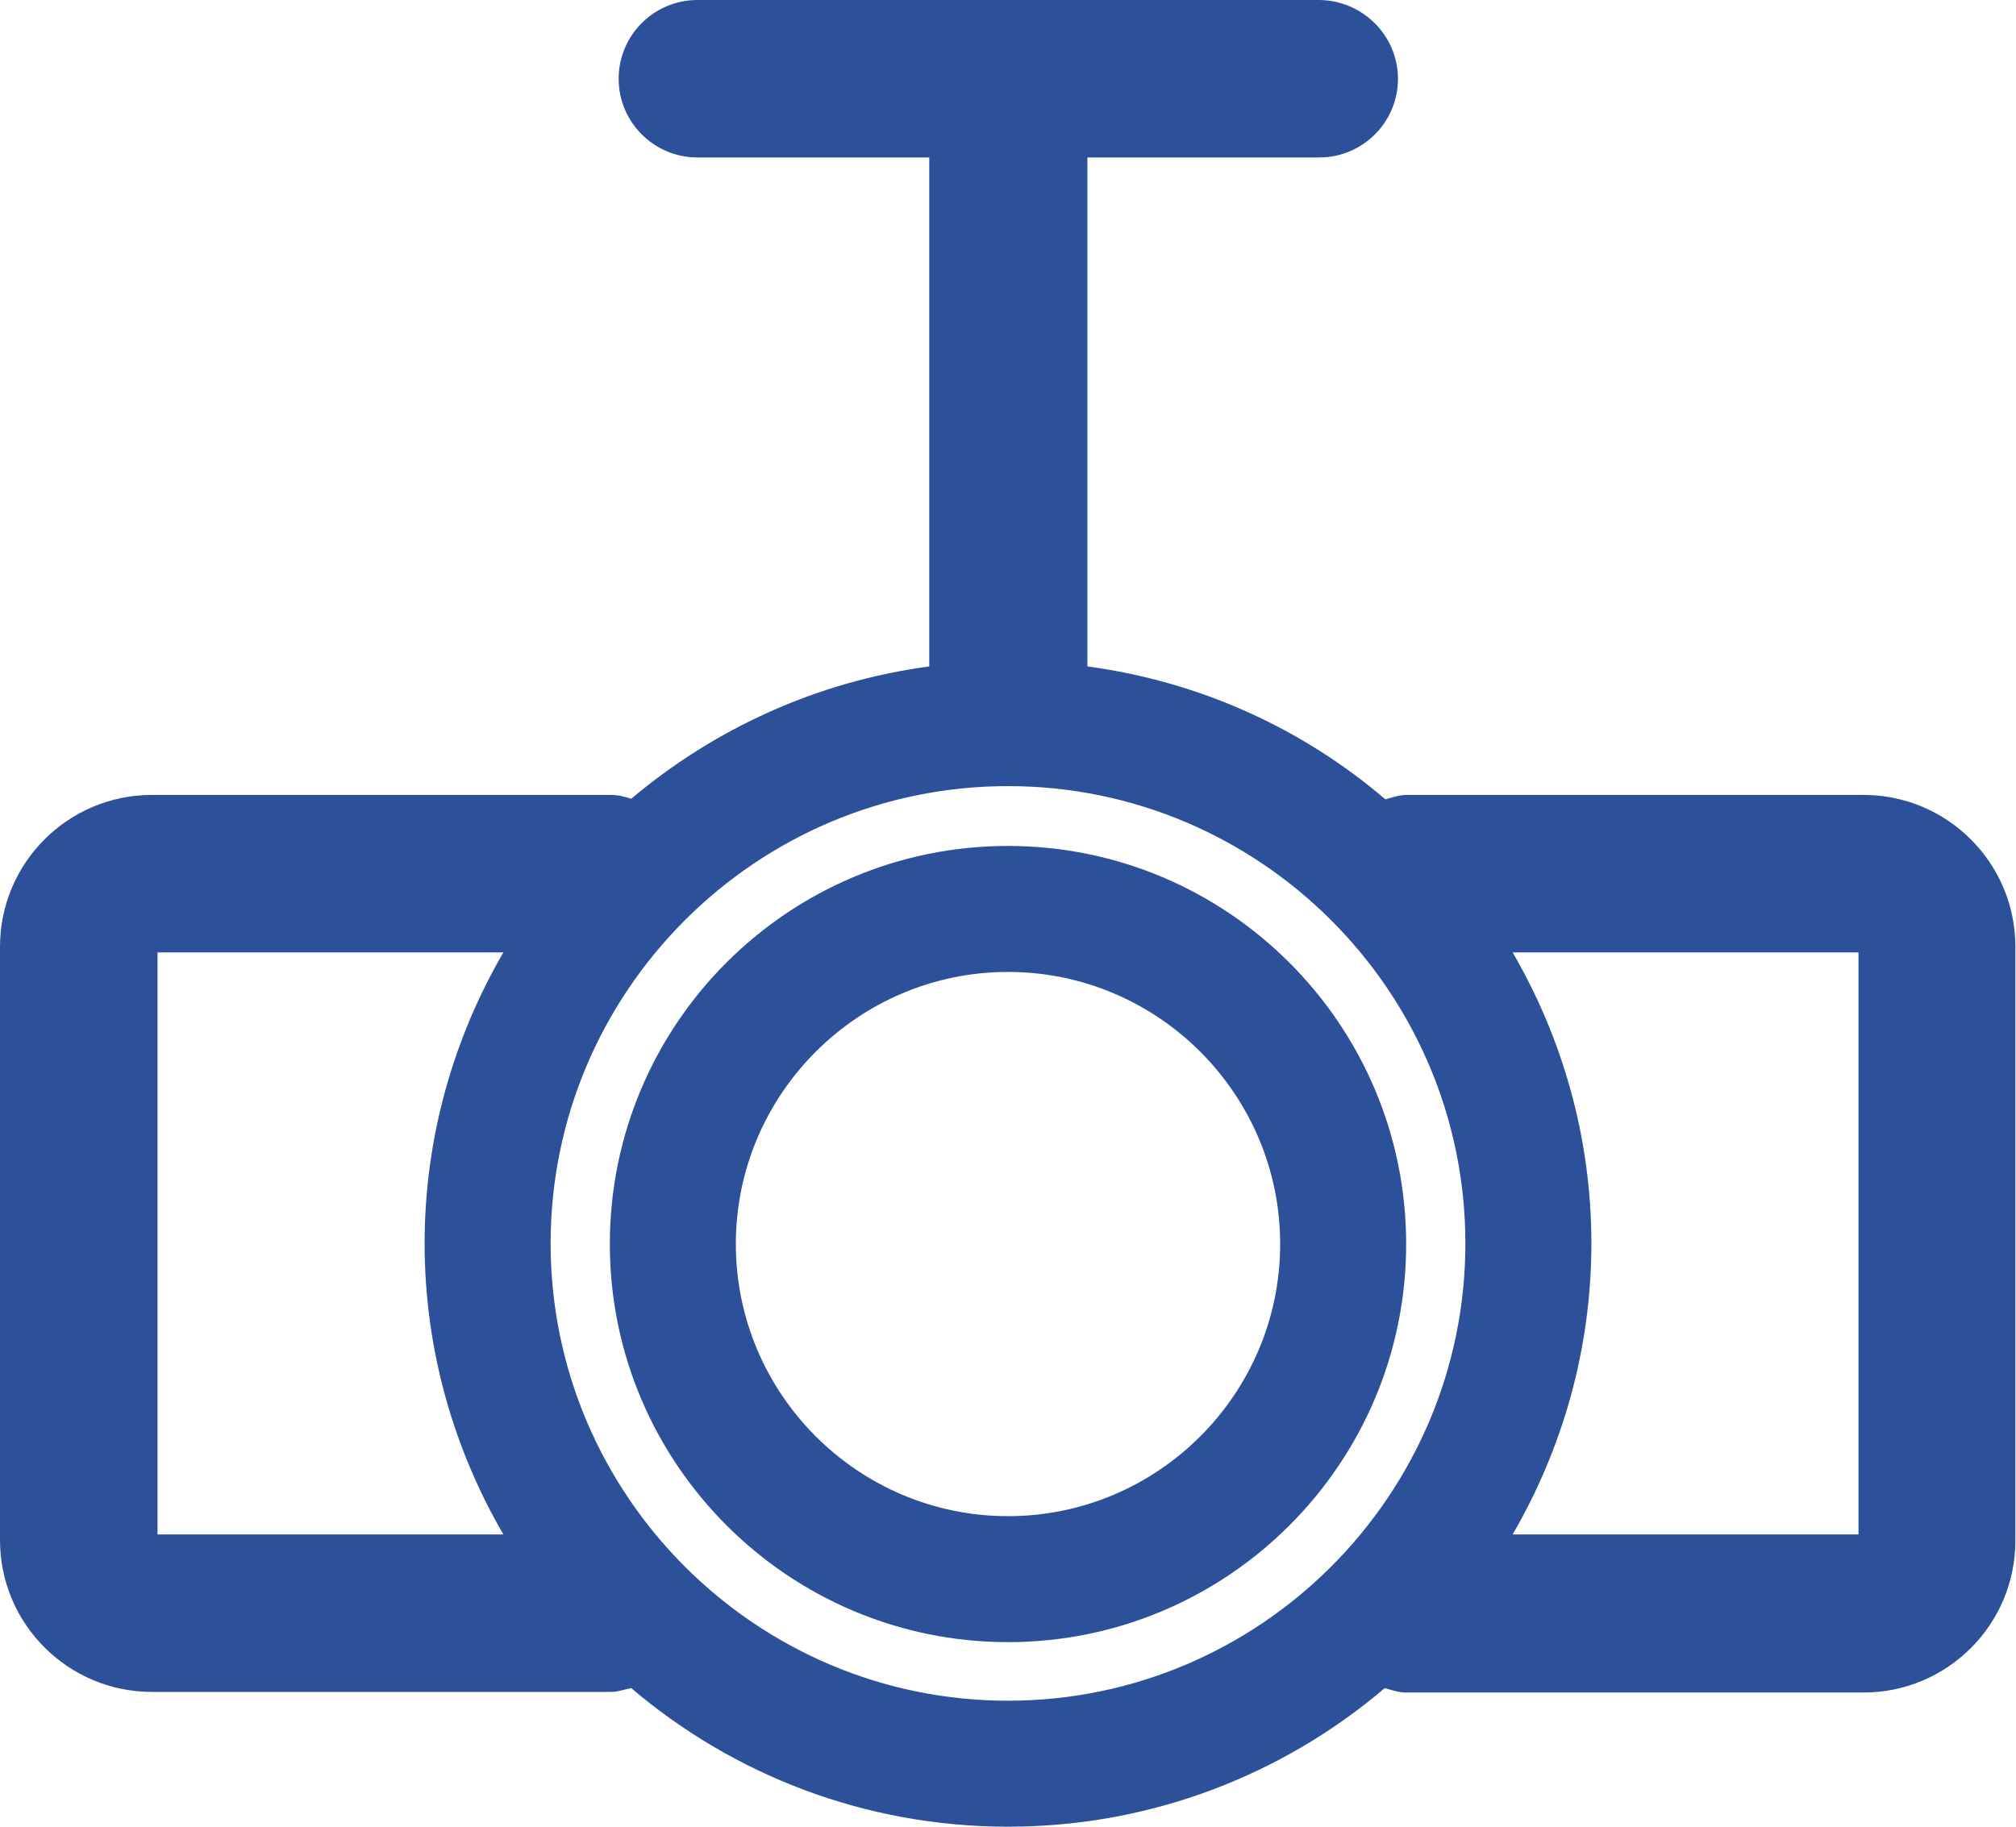
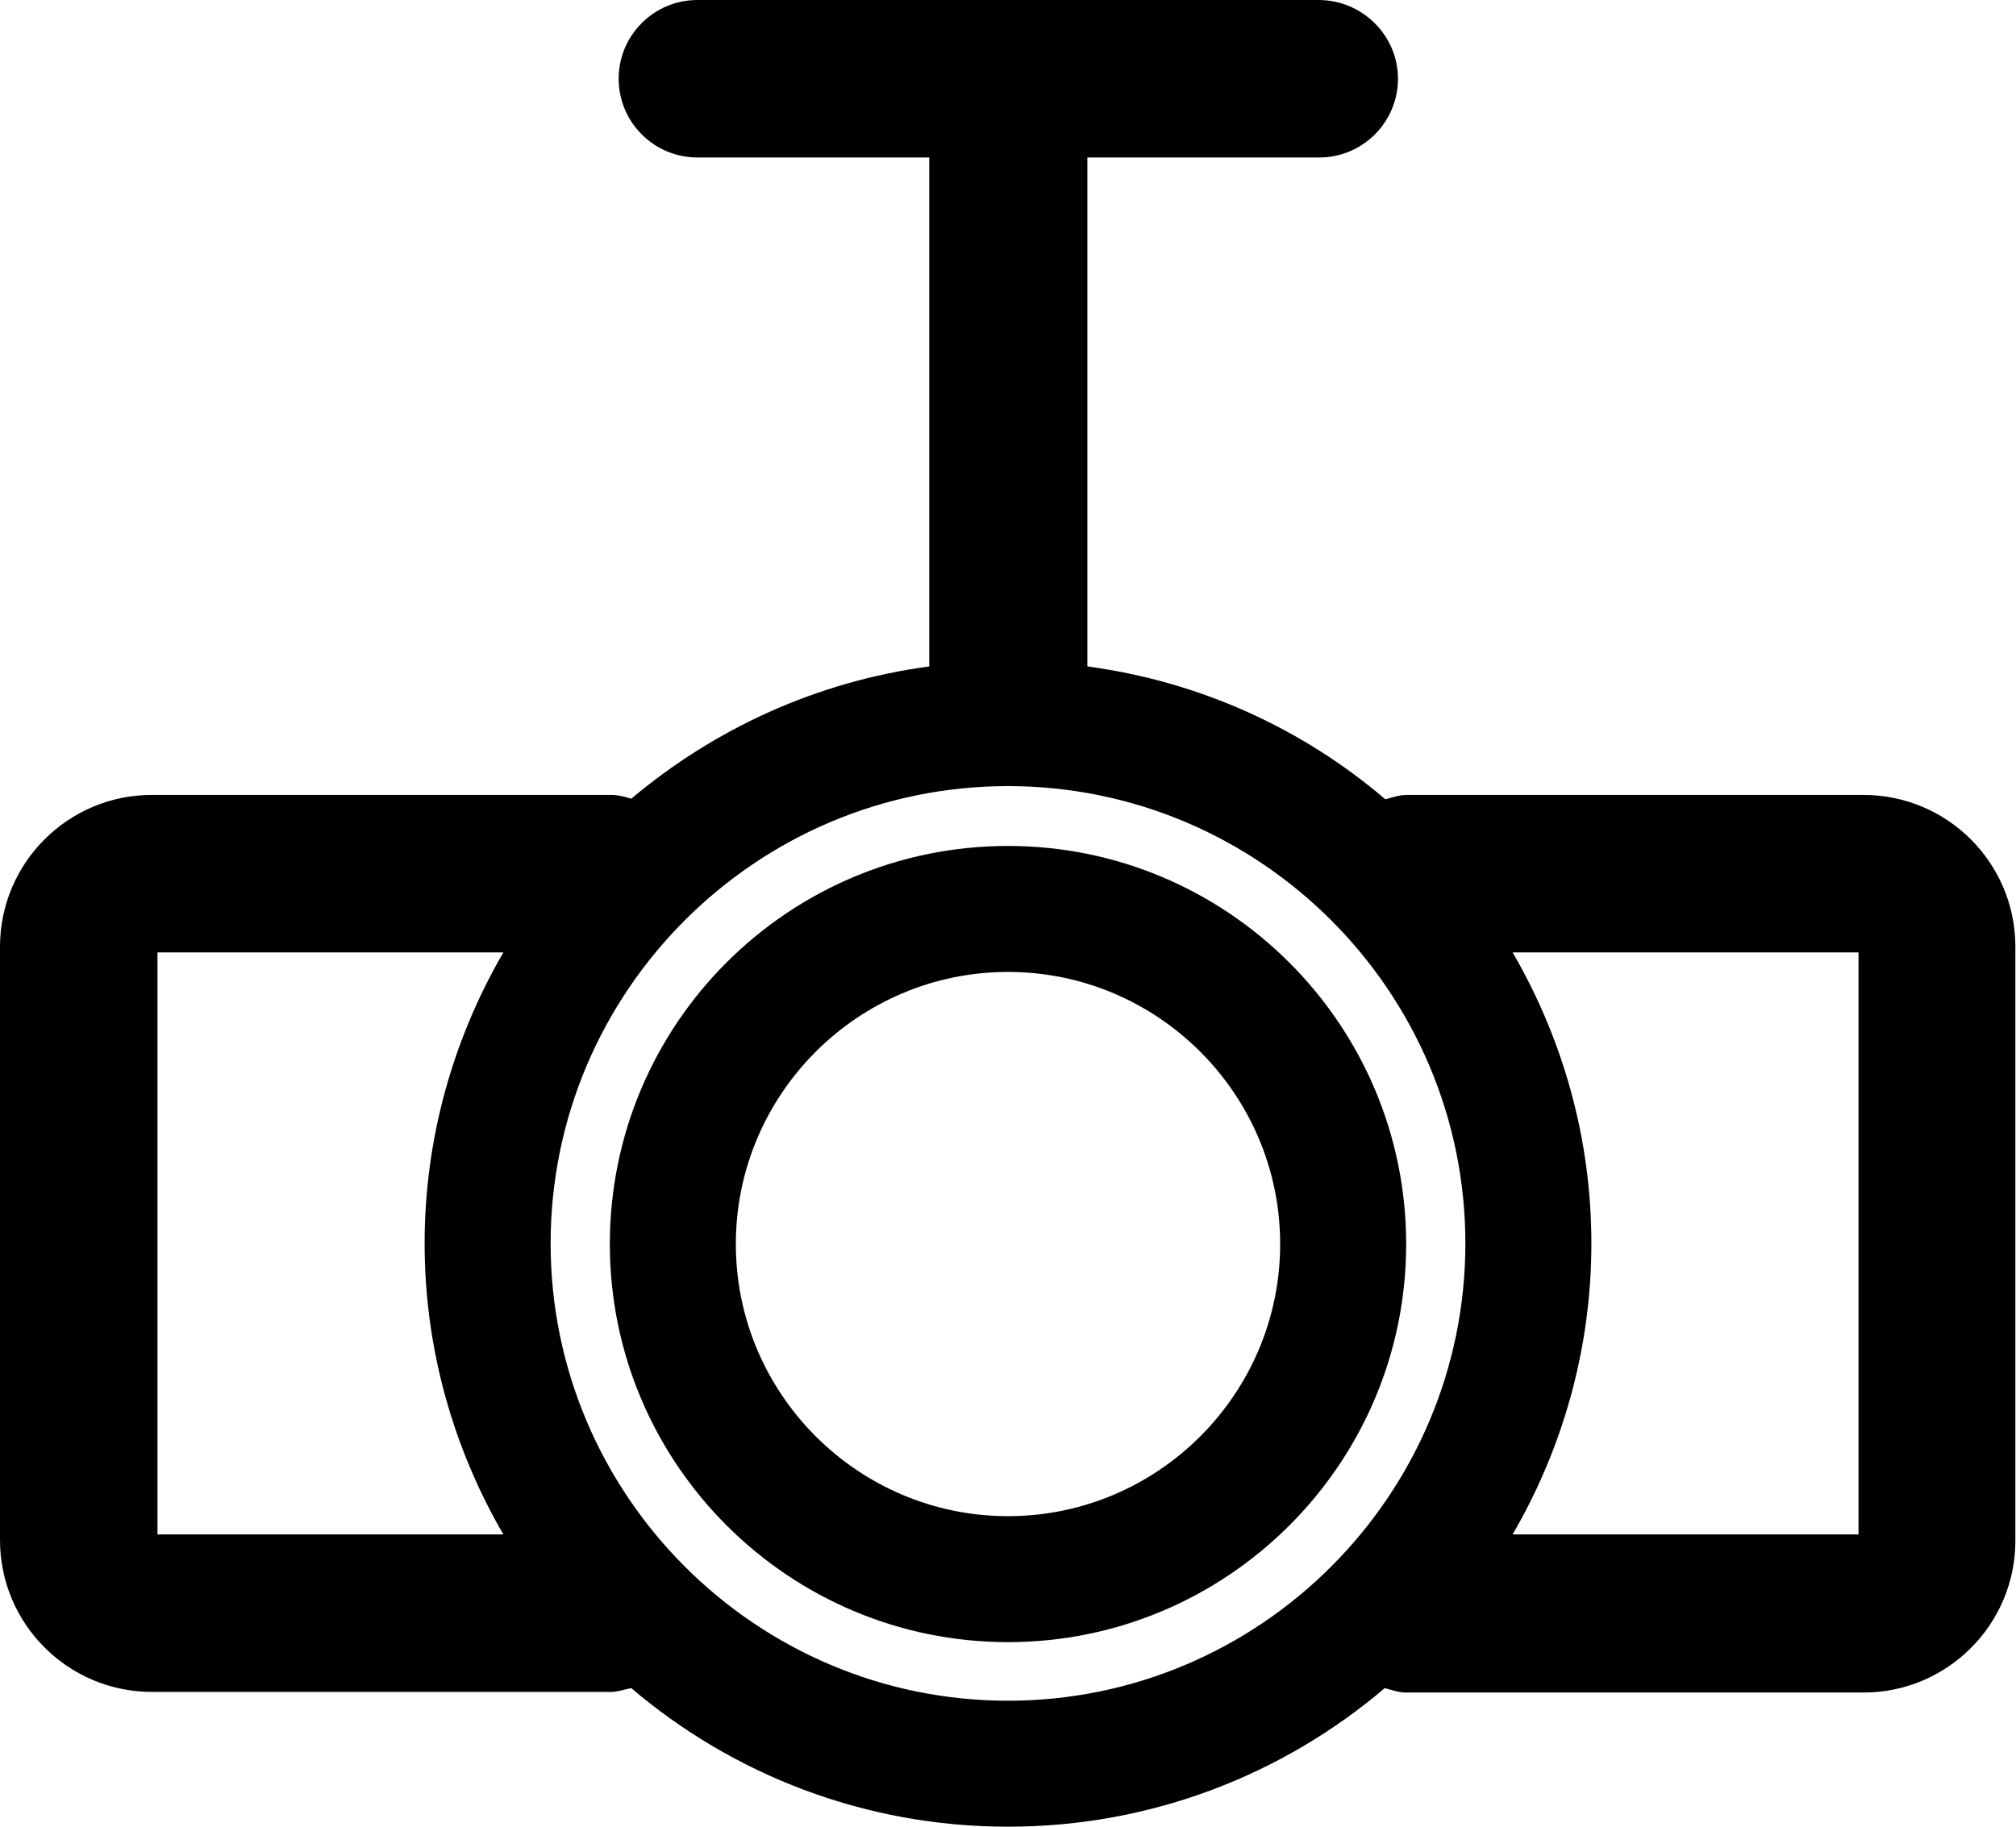
<svg xmlns="http://www.w3.org/2000/svg" xmlns:xlink="http://www.w3.org/1999/xlink" class="mainmenu-icon mainmenu-icon-k355" width="32" height="29">
  <defs>
    <symbol id="k355" viewBox="0 0 32 29">
      <path d="M16,13.43c-3.49,0-6.32,2.83-6.32,6.32s2.84,6.32,6.32,6.32,6.32-2.83,6.32-6.32-2.84-6.32-6.32-6.32Zm0,10.64c-2.38,0-4.32-1.94-4.32-4.32s1.94-4.32,4.32-4.32,4.32,1.94,4.32,4.32-1.94,4.32-4.32,4.32Z" />
      <path d="M29.59,12.62h-7.26c-.12,0-.23,.04-.34,.07-1.31-1.12-2.94-1.87-4.73-2.11V2.5h3.68c.69,0,1.25-.56,1.25-1.25S21.62,0,20.93,0H11.07C10.38,0,9.82,.56,9.82,1.25s.56,1.25,1.25,1.25h3.68V10.58c-1.79,.24-3.41,.99-4.73,2.1-.1-.03-.2-.06-.32-.06H2.41c-1.33,0-2.41,1.08-2.41,2.41v9.42c0,1.33,1.08,2.41,2.41,2.41h7.29c.11,0,.21-.04,.32-.06,1.61,1.37,3.7,2.2,5.98,2.2s4.37-.83,5.98-2.2c.11,.03,.22,.07,.34,.07h7.26c1.33,0,2.41-1.08,2.41-2.41V15.03c0-1.33-1.08-2.41-2.41-2.41ZM2.5,15.12H7.99c-.79,1.36-1.25,2.94-1.25,4.62s.46,3.26,1.25,4.62H2.5V15.12Zm6.24,4.62c0-4,3.26-7.26,7.26-7.26s7.26,3.26,7.26,7.26-3.26,7.26-7.26,7.26-7.26-3.26-7.26-7.26Zm20.76,4.62h-5.49c.79-1.36,1.25-2.94,1.25-4.62s-.46-3.26-1.25-4.62h5.49v9.25Z" />
    </symbol>
  </defs>
-   <use xlink:href="#k355" fill="#2C509A" />
+   <use xlink:href="#k355" />
</svg>
